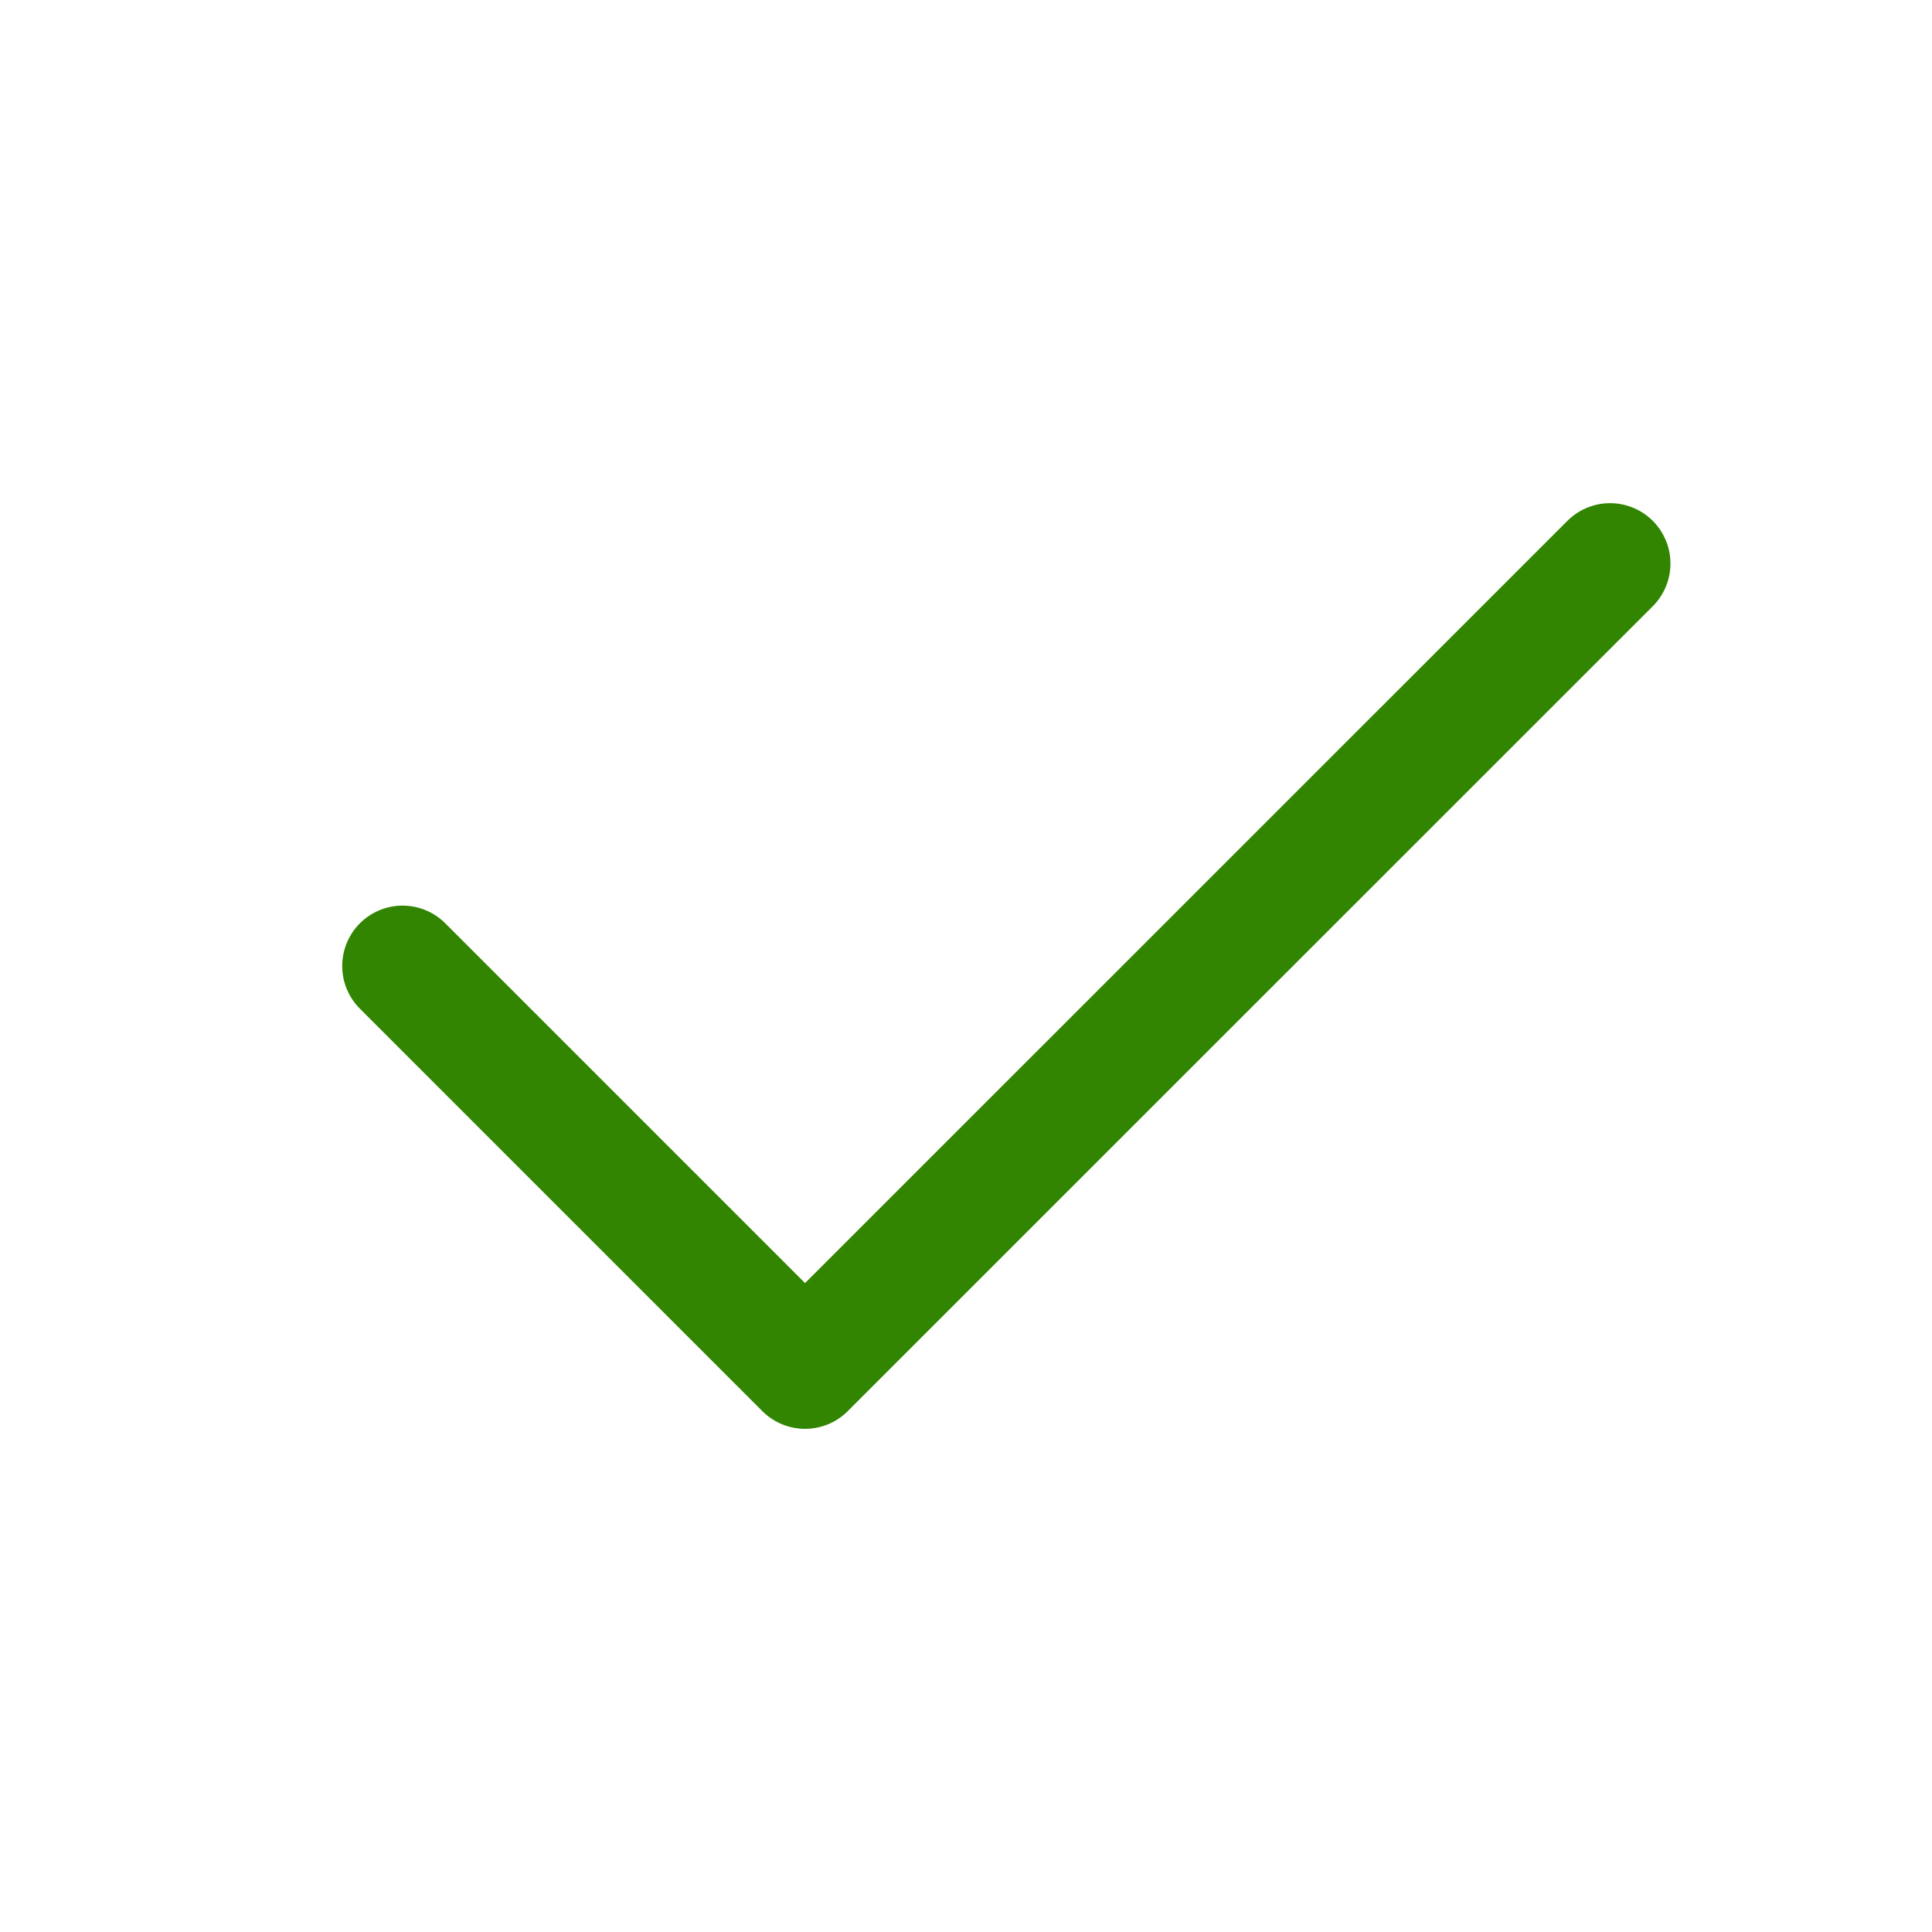
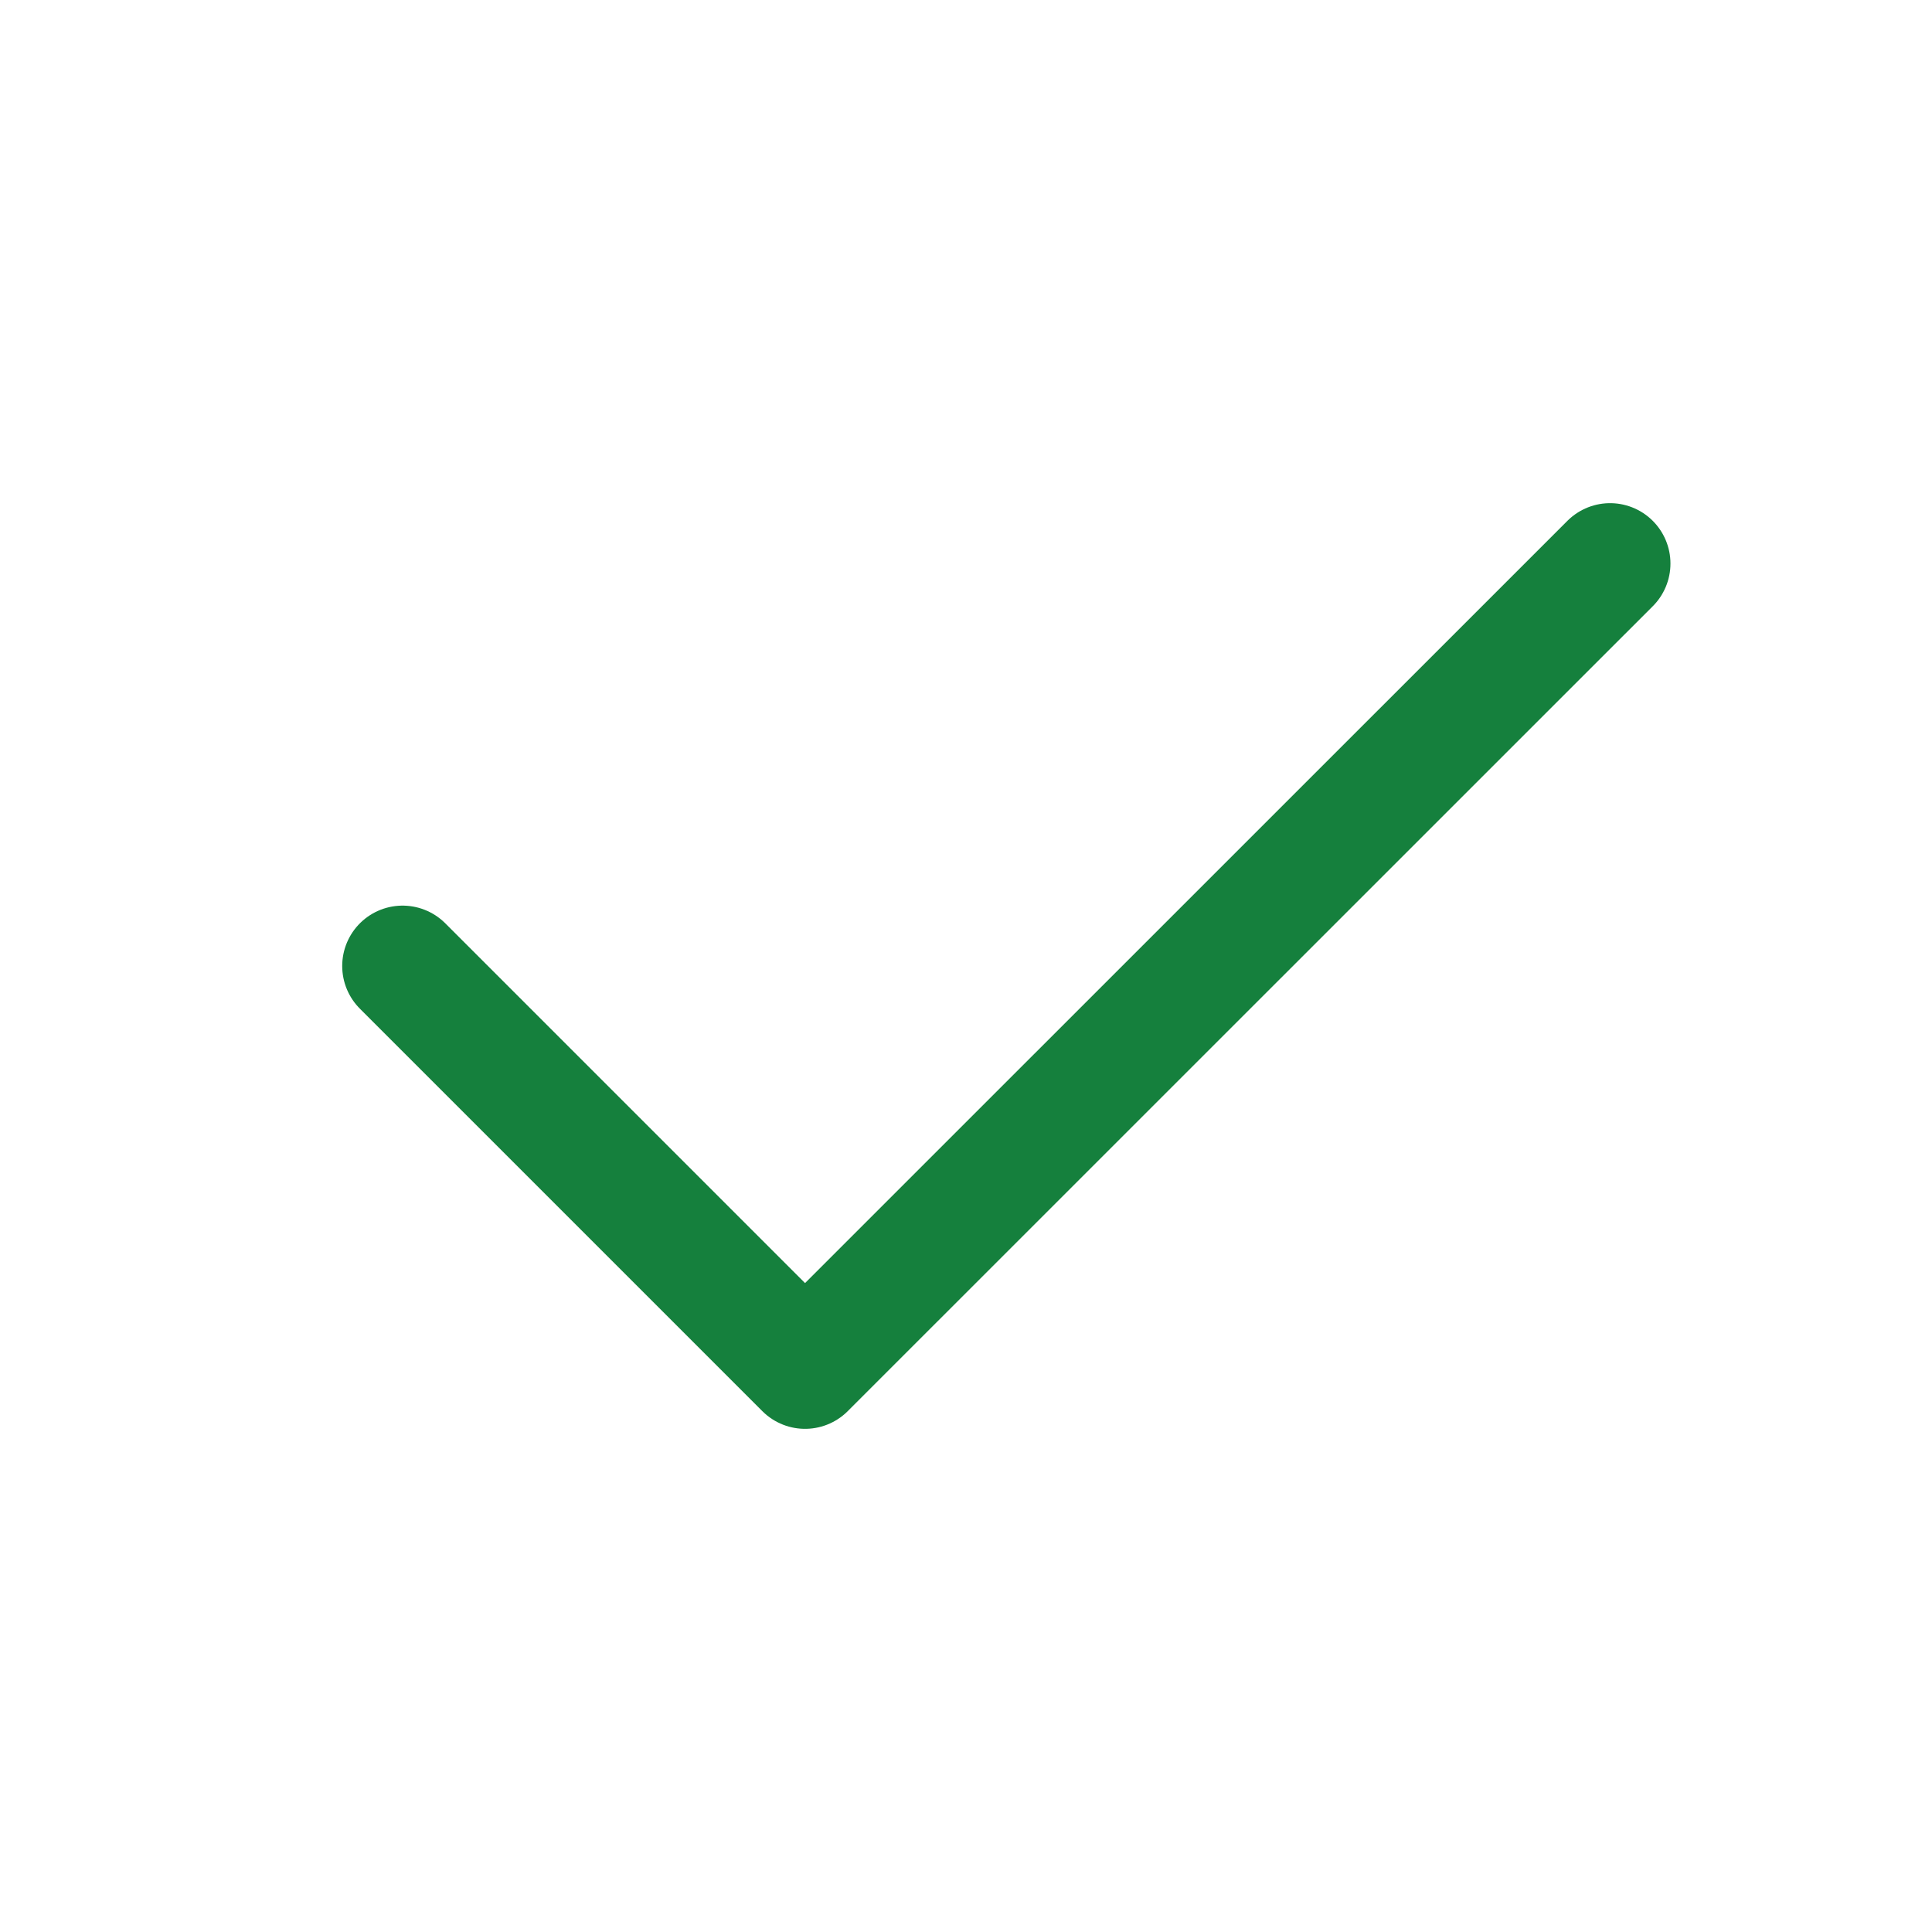
<svg xmlns="http://www.w3.org/2000/svg" width="16" height="16" viewBox="0 0 16 16" fill="none">
-   <path d="M3.334 8L6.667 11.333L13.334 4.667" stroke="#318500" stroke-linecap="round" stroke-linejoin="round" />
+   <path d="M3.334 8L6.667 11.333L13.334 4.667" stroke="#15803D" stroke-linecap="round" stroke-linejoin="round" />
</svg>
